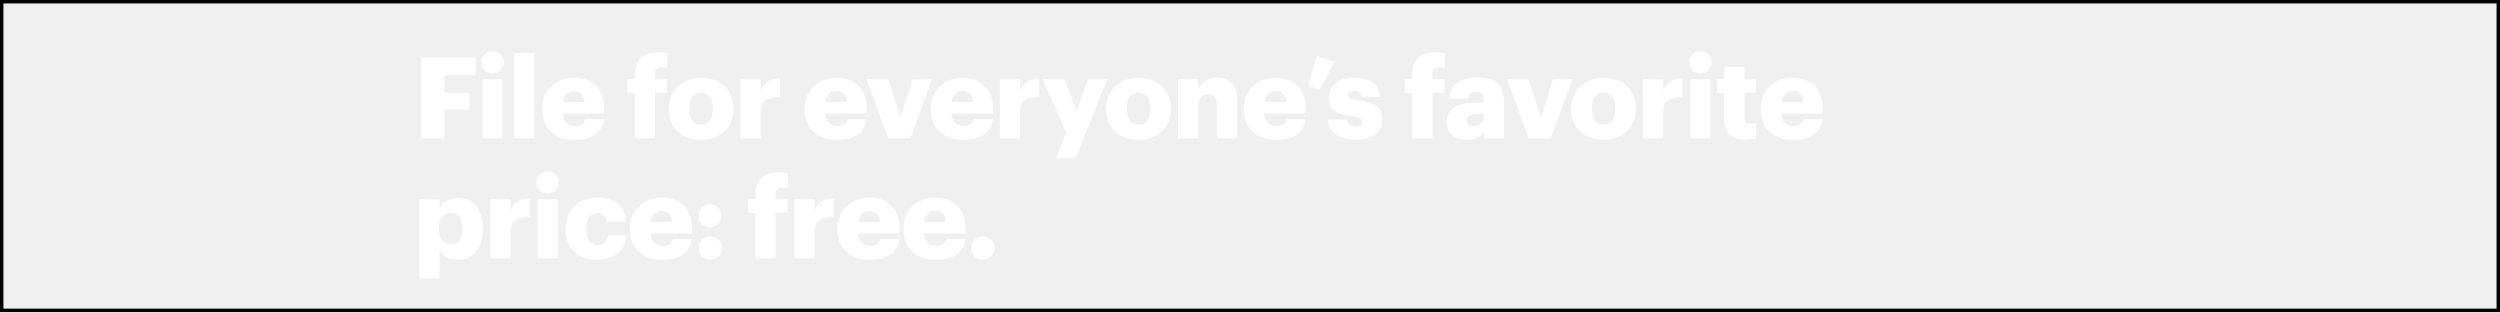
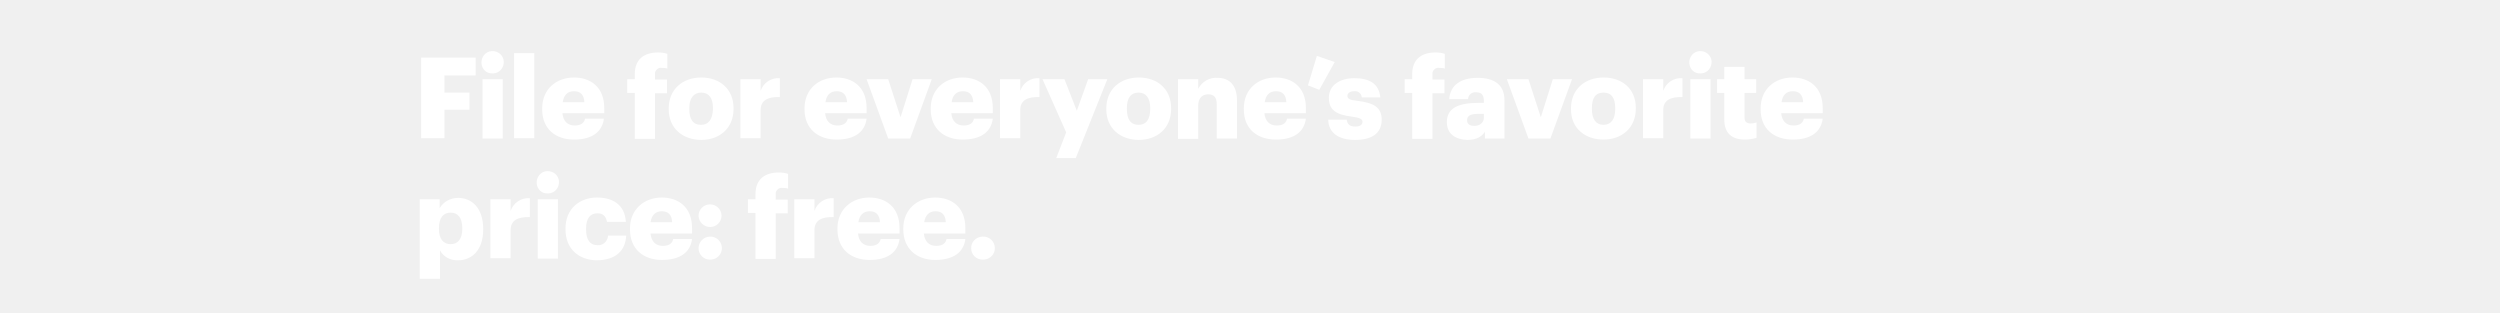
- <svg xmlns="http://www.w3.org/2000/svg" viewBox="0 0 729 91">
-   <g id="Layer_2" data-name="Layer 2">
-     <g id="Layer_23" data-name="Layer 23">
-       <rect x="0.5" y="0.5" width="728" height="90" fill="none" stroke="#000" stroke-miterlimit="10" />
+ <svg xmlns="http://www.w3.org/2000/svg" version="1.1" id="Layer_1" x="0px" y="0px" viewBox="0 0 729 91" style="enable-background:new 0 0 729 91;" xml:space="preserve">
+   <style type="text/css">
+ 	.st0{fill:none;}
+ 	.st1{fill:#FFFFFF;}
+ </style>
+   <g>
+     <g id="Layer_23">
+       <rect x="0.5" y="0.5" class="st0" width="728" height="90" />
    </g>
-     <g id="File_for_everyone_s_favorite_price:_free._copy" data-name="File for everyone’s favorite price: free. copy">
-       <path d="M122.78,16.75h15.94V22h-9.14v5h7.29v5h-7.29v8.35h-6.8Z" fill="#fff" />
-       <path d="M140.4,18.4a3.26,3.26,0,1,1,3.23,3A3.08,3.08,0,0,1,140.4,18.4Zm.3,4.69h5.9V40.35h-5.9Z" fill="#fff" />
-       <path d="M149.94,15.5h5.87V40.35h-5.87Z" fill="#fff" />
-       <path d="M158.05,31.93v-.26c0-5.55,4.13-9,9.34-9,4.72,0,8.78,2.71,8.78,8.92v1.55H164c.16,2.27,1.48,3.6,3.59,3.6,1.95,0,2.78-.9,3-2h5.54c-.52,3.89-3.53,6.1-8.74,6.1C162,40.74,158.05,37.58,158.05,31.93Zm12.38-2.18c-.1-2.08-1.12-3.23-3-3.23s-3,1.15-3.3,3.23Z" fill="#fff" />
-       <path d="M185.11,27.11h-2.17v-4h2.17V21.57c0-4.29,2.68-6.34,6.77-6.34a10.5,10.5,0,0,1,2.71.37v4.32a5.52,5.52,0,0,0-1.62-.23,1.73,1.73,0,0,0-2,1.88v1.52h3.5v4H191V40.35h-5.88Z" fill="#fff" />
-       <path d="M195,31.93v-.26c0-5.55,4.12-9,9.47-9s9.41,3.4,9.41,8.88v.27c0,5.61-4.13,9-9.44,9S195,37.51,195,31.93Zm12.87-.1v-.26c0-2.9-1.16-4.52-3.4-4.52S201,28.6,201,31.5v.27c0,3,1.15,4.58,3.43,4.58S207.82,34.71,207.82,31.83Z" fill="#fff" />
-       <path d="M215.9,23.09h5.91v3.43a5.43,5.43,0,0,1,5.58-3.66v5.51c-3.6-.1-5.58,1-5.58,3.79v8.19H215.9Z" fill="#fff" />
-       <path d="M234.61,31.93v-.26c0-5.55,4.13-9,9.34-9,4.72,0,8.78,2.71,8.78,8.92v1.55H240.59c.16,2.27,1.48,3.6,3.59,3.6,1.95,0,2.78-.9,3-2h5.54c-.53,3.89-3.53,6.1-8.74,6.1C238.57,40.74,234.61,37.58,234.61,31.93ZM247,29.75c-.1-2.08-1.12-3.23-3-3.23s-3,1.15-3.3,3.23Z" fill="#fff" />
-       <path d="M252.7,23.09H259l3.6,11.12,3.53-11.12h5.64l-6.3,17.26H259Z" fill="#fff" />
-       <path d="M271.41,31.93v-.26c0-5.55,4.12-9,9.34-9,4.72,0,8.78,2.71,8.78,8.92v1.55H277.38c.17,2.27,1.49,3.6,3.6,3.6,1.95,0,2.77-.9,3-2h5.55c-.53,3.89-3.53,6.1-8.75,6.1C275.37,40.74,271.41,37.58,271.41,31.93Zm12.37-2.18c-.1-2.08-1.12-3.23-3-3.23s-3,1.15-3.3,3.23Z" fill="#fff" />
-       <path d="M291.57,23.09h5.91v3.43a5.43,5.43,0,0,1,5.58-3.66v5.51c-3.6-.1-5.58,1-5.58,3.79v8.19h-5.91Z" fill="#fff" />
-       <path d="M310.88,38.6,304,23.09h6.4l3.56,9.21,3.31-9.21h5.64l-9.24,23H308Z" fill="#fff" />
-       <path d="M322.56,31.93v-.26c0-5.55,4.12-9,9.47-9s9.4,3.4,9.4,8.88v.27c0,5.61-4.12,9-9.43,9S322.56,37.51,322.56,31.93Zm12.87-.1v-.26c0-2.9-1.16-4.52-3.4-4.52s-3.43,1.55-3.43,4.45v.27c0,3,1.15,4.58,3.43,4.58S335.43,34.71,335.43,31.83Z" fill="#fff" />
-       <path d="M343.51,23.09h5.91v2.77a6.09,6.09,0,0,1,5.68-3.24c3.33,0,5.64,2.08,5.64,6.51V40.35h-5.91v-10c0-1.95-.76-2.91-2.47-2.91s-2.94,1.06-2.94,3.27v9.67h-5.91Z" fill="#fff" />
-       <path d="M362.68,31.93v-.26c0-5.55,4.13-9,9.34-9,4.72,0,8.78,2.71,8.78,8.92v1.55H368.66c.16,2.27,1.48,3.6,3.59,3.6,1.95,0,2.78-.9,3-2h5.54c-.52,3.89-3.53,6.1-8.74,6.1C366.64,40.74,362.68,37.58,362.68,31.93Zm12.38-2.18c-.1-2.08-1.12-3.23-3-3.23s-3,1.15-3.3,3.23Z" fill="#fff" />
-       <path d="M381.39,24.94,384,16.32l5.21,1.75-4.52,8.15Z" fill="#fff" />
-       <path d="M387.27,34.87h5.44c.2,1.25.76,2,2.45,2,1.45,0,2.11-.56,2.11-1.42s-.83-1.22-3.2-1.55c-4.62-.6-6.57-2-6.57-5.55,0-3.83,3.4-5.68,7.39-5.68,4.26,0,7.23,1.46,7.63,5.58h-5.35A1.93,1.93,0,0,0,395,26.49c-1.29,0-1.95.56-1.95,1.35s.79,1.16,2.91,1.42c4.78.59,7.09,1.85,7.09,5.54,0,4.1-3,5.94-7.82,5.94S387.4,38.7,387.27,34.87Z" fill="#fff" />
-       <path d="M411.82,27.11h-2.18v-4h2.18V21.57c0-4.29,2.67-6.34,6.77-6.34a10.35,10.35,0,0,1,2.7.37v4.32a5.45,5.45,0,0,0-1.61-.23,1.73,1.73,0,0,0-2,1.88v1.52h3.49v4H417.7V40.35h-5.88Z" fill="#fff" />
-       <path d="M421.85,35.56c0-4.06,3.44-5.64,9.18-5.64h1.65v-.4c0-1.65-.4-2.74-2.28-2.74a2.12,2.12,0,0,0-2.34,2h-5.55c.27-4.16,3.53-6.21,8.25-6.21s7.79,1.95,7.79,6.54V40.35h-5.74v-2c-.82,1.25-2.34,2.4-5.12,2.4C424.59,40.74,421.85,39.23,421.85,35.56Zm10.83-1.25V33.25h-1.55c-2.38,0-3.44.46-3.44,1.88,0,1,.66,1.62,2.05,1.62C431.42,36.75,432.68,35.79,432.68,34.31Z" fill="#fff" />
-       <path d="M439.44,23.09h6.31l3.59,11.12,3.53-11.12h5.65l-6.31,17.26h-6.43Z" fill="#fff" />
-       <path d="M458.15,31.93v-.26c0-5.55,4.13-9,9.47-9S477,26,477,31.5v.27c0,5.61-4.13,9-9.44,9S458.15,37.51,458.15,31.93Zm12.87-.1v-.26c0-2.9-1.15-4.52-3.4-4.52s-3.43,1.55-3.43,4.45v.27c0,3,1.16,4.58,3.43,4.58S471,34.71,471,31.83Z" fill="#fff" />
-       <path d="M479.11,23.09H485v3.43a5.44,5.44,0,0,1,5.58-3.66v5.51c-3.59-.1-5.58,1-5.58,3.79v8.19h-5.9Z" fill="#fff" />
-       <path d="M492.6,18.4a3.26,3.26,0,1,1,3.24,3A3.09,3.09,0,0,1,492.6,18.4Zm.3,4.69h5.91V40.35H492.9Z" fill="#fff" />
-       <path d="M502.77,34.8V27.11h-2.08v-4h2.08v-3.6h5.9v3.6h3.4v4h-3.4v7.13c0,1.26.63,1.82,1.75,1.82a4.5,4.5,0,0,0,1.69-.3v4.49a12.35,12.35,0,0,1-3.27.49C505,40.74,502.77,38.86,502.77,34.8Z" fill="#fff" />
-       <path d="M513.39,31.93v-.26c0-5.55,4.13-9,9.34-9,4.72,0,8.78,2.71,8.78,8.92v1.55H519.37c.16,2.27,1.48,3.6,3.59,3.6,1.95,0,2.78-.9,3-2h5.54c-.53,3.89-3.53,6.1-8.74,6.1C517.35,40.74,513.39,37.58,513.39,31.93Zm12.38-2.18c-.1-2.08-1.12-3.23-3-3.23s-3,1.15-3.3,3.23Z" fill="#fff" />
-       <path d="M122.25,58.09h5.91v2.57a6.09,6.09,0,0,1,5.38-3c4,0,7.29,3,7.29,8.95v.26c0,5.94-3.27,8.92-7.33,8.92a5.7,5.7,0,0,1-5.34-2.94v8.31h-5.91Zm12.57,8.74v-.26c0-3-1.32-4.49-3.4-4.49S128,63.63,128,66.54v.26c0,2.94,1.29,4.42,3.43,4.42S134.82,69.67,134.82,66.83Z" fill="#fff" />
-       <path d="M143,58.09h5.91v3.43a5.44,5.44,0,0,1,5.58-3.66v5.51c-3.6-.1-5.58,1-5.58,3.79v8.19H143Z" fill="#fff" />
-       <path d="M156.47,53.4a3.26,3.26,0,1,1,3.23,3A3.08,3.08,0,0,1,156.47,53.4Zm.3,4.69h5.9V75.35h-5.9Z" fill="#fff" />
-       <path d="M164.92,66.93v-.26c0-5.74,4.12-9.05,9.21-9.05,4.22,0,8.12,1.85,8.45,7.1H177c-.26-1.62-1.06-2.51-2.77-2.51-2.08,0-3.3,1.49-3.3,4.39v.27c0,3,1.15,4.55,3.4,4.55a2.87,2.87,0,0,0,3-2.87h5.31c-.16,4.36-3.1,7.2-8.68,7.2C168.85,75.75,164.92,72.74,164.92,66.93Z" fill="#fff" />
-       <path d="M183.66,66.93v-.26c0-5.55,4.13-9.05,9.34-9.05,4.72,0,8.78,2.71,8.78,8.92v1.55H189.64c.16,2.28,1.48,3.6,3.59,3.6,2,0,2.77-.9,3-2h5.54c-.53,3.89-3.53,6.11-8.75,6.11C187.62,75.75,183.66,72.58,183.66,66.93ZM196,64.75c-.1-2.08-1.12-3.23-3-3.23s-3,1.15-3.3,3.23Z" fill="#fff" />
-       <path d="M203.69,62.94a3.31,3.31,0,0,1,3.37-3.33,3.33,3.33,0,1,1,0,6.66A3.29,3.29,0,0,1,203.69,62.94Zm0,9.44A3.31,3.31,0,0,1,207.06,69a3.34,3.34,0,1,1,0,6.67A3.31,3.31,0,0,1,203.69,72.38Z" fill="#fff" />
-       <path d="M220.29,62.11h-2.18v-4h2.18V56.57c0-4.29,2.67-6.34,6.77-6.34a10.83,10.83,0,0,1,2.7.36v4.33a5.45,5.45,0,0,0-1.61-.23,1.73,1.73,0,0,0-2,1.88v1.52h3.49v4h-3.49V75.35h-5.88Z" fill="#fff" />
-       <path d="M231.64,58.09h5.91v3.43a5.43,5.43,0,0,1,5.58-3.66v5.51c-3.6-.1-5.58,1-5.58,3.79v8.19h-5.91Z" fill="#fff" />
-       <path d="M244.18,66.93v-.26c0-5.55,4.13-9.05,9.34-9.05,4.72,0,8.78,2.71,8.78,8.92v1.55H250.16c.16,2.28,1.48,3.6,3.59,3.6,1.95,0,2.78-.9,3-2h5.54c-.53,3.89-3.53,6.11-8.74,6.11C248.14,75.75,244.18,72.58,244.18,66.93Zm12.38-2.18c-.1-2.08-1.12-3.23-3-3.23s-3,1.15-3.3,3.23Z" fill="#fff" />
-       <path d="M263.42,66.93v-.26c0-5.55,4.13-9.05,9.34-9.05,4.72,0,8.78,2.71,8.78,8.92v1.55H269.39c.17,2.28,1.49,3.6,3.6,3.6,1.95,0,2.77-.9,3-2h5.54c-.53,3.89-3.53,6.11-8.75,6.11C267.38,75.75,263.42,72.58,263.42,66.93Zm12.38-2.18c-.1-2.08-1.12-3.23-3-3.23s-3,1.15-3.3,3.23Z" fill="#fff" />
-       <path d="M283.19,72.38A3.29,3.29,0,0,1,286.55,69a3.34,3.34,0,1,1,0,6.67A3.29,3.29,0,0,1,283.19,72.38Z" fill="#fff" />
+     <g id="File_for_everyone_s_favorite_price:_free._copy">
+       <path class="st1" d="M122.8,16.8h15.9V22h-9.1v5h7.3v5h-7.3v8.3h-6.8V16.8z" />
+       <path class="st1" d="M140.4,18.4c-0.1-1.8,1.2-3.4,3-3.5c1.8-0.1,3.4,1.2,3.5,3c0.1,1.8-1.2,3.4-3,3.5c-0.1,0-0.2,0-0.3,0    C141.9,21.5,140.5,20.2,140.4,18.4C140.4,18.4,140.4,18.4,140.4,18.4z M140.7,23.1h5.9v17.3h-5.9V23.1z" />
+       <path class="st1" d="M149.9,15.5h5.9v24.8h-5.9V15.5z" />
+       <path class="st1" d="M158.1,31.9v-0.3c0-5.6,4.1-9,9.3-9c4.7,0,8.8,2.7,8.8,8.9v1.5H164c0.2,2.3,1.5,3.6,3.6,3.6    c1.9,0,2.8-0.9,3-2h5.5c-0.5,3.9-3.5,6.1-8.7,6.1C162,40.7,158.1,37.6,158.1,31.9z M170.4,29.8c-0.1-2.1-1.1-3.2-3-3.2    s-3,1.1-3.3,3.2H170.4z" />
+       <path class="st1" d="M185.1,27.1h-2.2v-4h2.2v-1.5c0-4.3,2.7-6.3,6.8-6.3c0.9,0,1.8,0.1,2.7,0.4v4.3c-0.5-0.2-1.1-0.2-1.6-0.2    c-0.9-0.2-1.8,0.5-2,1.4c0,0.1,0,0.3,0,0.5v1.5h3.5v4H191v13.3h-5.9L185.1,27.1z" />
+       <path class="st1" d="M195,31.9v-0.3c0-5.6,4.1-9,9.5-9s9.4,3.4,9.4,8.9v0.3c0,5.6-4.1,9-9.4,9S195,37.5,195,31.9z M207.9,31.8    v-0.3c0-2.9-1.2-4.5-3.4-4.5s-3.5,1.6-3.5,4.5v0.3c0,3,1.1,4.6,3.4,4.6S207.8,34.7,207.9,31.8L207.9,31.8z" />
+       <path class="st1" d="M215.9,23.1h5.9v3.4c0.8-2.4,3.1-3.9,5.6-3.7v5.5c-3.6-0.1-5.6,1-5.6,3.8v8.2h-5.9V23.1z" />
+       <path class="st1" d="M234.6,31.9v-0.3c0-5.6,4.1-9,9.3-9c4.7,0,8.8,2.7,8.8,8.9v1.5h-12.1c0.2,2.3,1.5,3.6,3.6,3.6    c1.9,0,2.8-0.9,3-2h5.5c-0.5,3.9-3.5,6.1-8.7,6.1C238.6,40.7,234.6,37.6,234.6,31.9z M247,29.8c-0.1-2.1-1.1-3.2-3-3.2    s-3,1.1-3.3,3.2H247z" />
+       <path class="st1" d="M252.7,23.1h6.3l3.6,11.1l3.5-11.1h5.6l-6.3,17.3H259L252.7,23.1z" />
+       <path class="st1" d="M271.4,31.9v-0.3c0-5.6,4.1-9,9.3-9c4.7,0,8.8,2.7,8.8,8.9v1.5h-12.1c0.2,2.3,1.5,3.6,3.6,3.6    c2,0,2.8-0.9,3-2h5.5c-0.5,3.9-3.5,6.1-8.8,6.1C275.4,40.7,271.4,37.6,271.4,31.9z M283.8,29.8c-0.1-2.1-1.1-3.2-3-3.2    s-3,1.1-3.3,3.2H283.8z" />
+       <path class="st1" d="M291.6,23.1h5.9v3.4c0.8-2.4,3.1-3.9,5.6-3.7v5.5c-3.6-0.1-5.6,1-5.6,3.8v8.2h-5.9V23.1z" />
+       <path class="st1" d="M310.9,38.6L304,23.1h6.4l3.6,9.2l3.3-9.2h5.6l-9.2,23H308L310.9,38.6z" />
+       <path class="st1" d="M322.6,31.9v-0.3c0-5.6,4.1-9,9.5-9s9.4,3.4,9.4,8.9v0.3c0,5.6-4.1,9-9.4,9S322.6,37.5,322.6,31.9z     M335.4,31.8v-0.3c0-2.9-1.2-4.5-3.4-4.5s-3.4,1.5-3.4,4.5v0.3c0,3,1.1,4.6,3.4,4.6S335.4,34.7,335.4,31.8z" />
+       <path class="st1" d="M343.5,23.1h5.9v2.8c1.1-2.1,3.3-3.4,5.7-3.2c3.3,0,5.6,2.1,5.6,6.5v11.2h-5.9v-10c0-2-0.8-2.9-2.5-2.9    s-2.9,1.1-2.9,3.3v9.7h-5.9V23.1z" />
+       <path class="st1" d="M362.7,31.9v-0.3c0-5.6,4.1-9,9.3-9c4.7,0,8.8,2.7,8.8,8.9v1.5h-12.1c0.2,2.3,1.5,3.6,3.6,3.6    c2,0,2.8-0.9,3-2h5.5c-0.5,3.9-3.5,6.1-8.7,6.1C366.6,40.7,362.7,37.6,362.7,31.9z M375.1,29.8c-0.1-2.1-1.1-3.2-3-3.2    s-3,1.1-3.3,3.2H375.1z" />
+       <path class="st1" d="M381.4,24.9l2.6-8.6l5.2,1.8l-4.5,8.1L381.4,24.9z" />
+       <path class="st1" d="M387.3,34.9h5.4c0.2,1.3,0.8,2,2.5,2c1.5,0,2.1-0.6,2.1-1.4s-0.8-1.2-3.2-1.5c-4.6-0.6-6.6-2-6.6-5.5    c0-3.8,3.4-5.7,7.4-5.7c4.3,0,7.2,1.5,7.6,5.6h-5.4c-0.1-1.1-1-1.9-2.1-1.8c0,0-0.1,0-0.1,0c-1.3,0-2,0.6-2,1.4s0.8,1.2,2.9,1.4    c4.8,0.6,7.1,1.9,7.1,5.5c0,4.1-3,5.9-7.8,5.9S387.4,38.7,387.3,34.9z" />
+       <path class="st1" d="M411.8,27.1h-2.2v-4h2.2v-1.5c0-4.3,2.7-6.3,6.8-6.3c0.9,0,1.8,0.1,2.7,0.4v4.3c-0.5-0.2-1.1-0.2-1.6-0.2    c-0.9-0.2-1.8,0.5-2,1.4c0,0.1,0,0.3,0,0.5v1.5h3.5v4h-3.5v13.3h-5.9V27.1z" />
+       <path class="st1" d="M421.9,35.6c0-4.1,3.4-5.6,9.2-5.6h1.6v-0.4c0-1.6-0.4-2.7-2.3-2.7c-1.2-0.1-2.2,0.7-2.3,1.9c0,0,0,0.1,0,0.1    h-5.5c0.3-4.2,3.5-6.2,8.3-6.2s7.8,2,7.8,6.5v11.2h-5.7v-2c-0.8,1.3-2.3,2.4-5.1,2.4C424.6,40.7,421.9,39.2,421.9,35.6z     M432.7,34.3v-1.1h-1.5c-2.4,0-3.4,0.5-3.4,1.9c0,1,0.7,1.6,2,1.6C431.4,36.8,432.7,35.8,432.7,34.3z" />
+       <path class="st1" d="M439.4,23.1h6.3l3.6,11.1l3.5-11.1h5.6l-6.3,17.3h-6.4L439.4,23.1z" />
+       <path class="st1" d="M458.1,31.9v-0.3c0-5.6,4.1-9,9.5-9s9.4,3.3,9.4,8.8v0.3c0,5.6-4.1,9-9.4,9S458.1,37.5,458.1,31.9z M471,31.8    v-0.3c0-2.9-1.1-4.5-3.4-4.5s-3.4,1.5-3.4,4.5v0.3c0,3,1.2,4.6,3.4,4.6S471,34.7,471,31.8L471,31.8z" />
+       <path class="st1" d="M479.1,23.1h5.9v3.4c0.8-2.4,3.1-3.9,5.6-3.7v5.5c-3.6-0.1-5.6,1-5.6,3.8v8.2h-5.9L479.1,23.1z" />
+       <path class="st1" d="M492.6,18.4c-0.1-1.8,1.2-3.4,3-3.5s3.4,1.2,3.5,3s-1.2,3.4-3,3.5c-0.1,0-0.2,0-0.3,0    C494.1,21.5,492.7,20.2,492.6,18.4C492.6,18.4,492.6,18.4,492.6,18.4z M492.9,23.1h5.9v17.3h-5.9V23.1z" />
+       <path class="st1" d="M502.8,34.8v-7.7h-2.1v-4h2.1v-3.6h5.9v3.6h3.4v4h-3.4v7.1c0,1.3,0.6,1.8,1.8,1.8c0.6,0,1.2-0.1,1.7-0.3v4.5    c-1.1,0.3-2.2,0.5-3.3,0.5C505,40.7,502.8,38.9,502.8,34.8z" />
+       <path class="st1" d="M513.4,31.9v-0.3c0-5.6,4.1-9,9.3-9c4.7,0,8.8,2.7,8.8,8.9v1.5h-12.1c0.2,2.3,1.5,3.6,3.6,3.6    c2,0,2.8-0.9,3-2h5.5c-0.5,3.9-3.5,6.1-8.7,6.1C517.3,40.7,513.4,37.6,513.4,31.9z M525.8,29.8c-0.1-2.1-1.1-3.2-3-3.2    s-3,1.1-3.3,3.2H525.8z" />
+       <path class="st1" d="M122.3,58.1h5.9v2.6c1.1-1.9,3.2-3,5.4-3c4,0,7.3,3,7.3,9v0.3c0,5.9-3.3,8.9-7.3,8.9c-2.2,0.1-4.3-1-5.3-2.9    v8.3h-5.9V58.1z M134.8,66.8v-0.3c0-3-1.3-4.5-3.4-4.5s-3.4,1.5-3.4,4.5v0.3c0,2.9,1.3,4.4,3.4,4.4S134.8,69.7,134.8,66.8z" />
+       <path class="st1" d="M143,58.1h5.9v3.4c0.8-2.4,3.1-3.9,5.6-3.7v5.5c-3.6-0.1-5.6,1-5.6,3.8v8.2H143V58.1z" />
+       <path class="st1" d="M156.5,53.4c-0.1-1.8,1.2-3.4,3-3.5c1.8-0.1,3.4,1.2,3.5,3c0.1,1.8-1.2,3.4-3,3.5c-0.1,0-0.2,0-0.3,0    C158,56.5,156.6,55.2,156.5,53.4C156.5,53.4,156.5,53.4,156.5,53.4z M156.8,58.1h5.9v17.3h-5.9V58.1z" />
+       <path class="st1" d="M164.9,66.9v-0.3c0-5.7,4.1-9,9.2-9c4.2,0,8.1,1.8,8.4,7.1H177c-0.3-1.6-1.1-2.5-2.8-2.5    c-2.1,0-3.3,1.5-3.3,4.4v0.3c0,3,1.1,4.6,3.4,4.6c1.6,0.1,2.9-1.2,3-2.7c0,0,0-0.1,0-0.1h5.3c-0.2,4.4-3.1,7.2-8.7,7.2    C168.9,75.8,164.9,72.7,164.9,66.9z" />
+       <path class="st1" d="M183.7,66.9v-0.3c0-5.5,4.1-9,9.3-9c4.7,0,8.8,2.7,8.8,8.9v1.6h-12.1c0.2,2.3,1.5,3.6,3.6,3.6    c2,0,2.8-0.9,3-2h5.5c-0.5,3.9-3.5,6.1-8.8,6.1C187.6,75.8,183.7,72.6,183.7,66.9z M196,64.8c-0.1-2.1-1.1-3.2-3-3.2    s-3,1.2-3.3,3.2H196z" />
+       <path class="st1" d="M203.7,62.9c0-1.8,1.5-3.3,3.3-3.3c0,0,0.1,0,0.1,0c1.8,0,3.3,1.5,3.3,3.3c0,1.8-1.5,3.3-3.3,3.3l0,0    c-1.8,0-3.3-1.4-3.4-3.2C203.7,63,203.7,63,203.7,62.9z M203.7,72.4c0-1.8,1.4-3.3,3.2-3.4c0,0,0.1,0,0.1,0    c1.8-0.1,3.4,1.3,3.5,3.2c0.1,1.8-1.3,3.4-3.2,3.5c-0.1,0-0.2,0-0.4,0C205.2,75.7,203.7,74.2,203.7,72.4    C203.7,72.4,203.7,72.4,203.7,72.4z" />
+       <path class="st1" d="M220.3,62.1h-2.2v-4h2.2v-1.5c0-4.3,2.7-6.3,6.8-6.3c0.9,0,1.8,0.1,2.7,0.4v4.3c-0.5-0.2-1.1-0.2-1.6-0.2    c-0.9-0.2-1.8,0.5-2,1.4c0,0.1,0,0.3,0,0.5v1.5h3.5v4h-3.5v13.3h-5.9L220.3,62.1z" />
+       <path class="st1" d="M231.6,58.1h5.9v3.4c0.8-2.4,3.1-3.9,5.6-3.7v5.5c-3.6-0.1-5.6,1-5.6,3.8v8.2h-5.9V58.1z" />
+       <path class="st1" d="M244.2,66.9v-0.3c0-5.5,4.1-9,9.3-9c4.7,0,8.8,2.7,8.8,8.9v1.6h-12.1c0.2,2.3,1.5,3.6,3.6,3.6    c1.9,0,2.8-0.9,3-2h5.5c-0.5,3.9-3.5,6.1-8.7,6.1C248.1,75.8,244.2,72.6,244.2,66.9z M256.6,64.8c-0.1-2.1-1.1-3.2-3-3.2    s-3,1.2-3.3,3.2H256.6z" />
+       <path class="st1" d="M263.4,66.9v-0.3c0-5.5,4.1-9,9.3-9c4.7,0,8.8,2.7,8.8,8.9v1.6h-12.1c0.2,2.3,1.5,3.6,3.6,3.6    c2,0,2.8-0.9,3-2h5.5c-0.5,3.9-3.5,6.1-8.8,6.1C267.4,75.8,263.4,72.6,263.4,66.9z M275.8,64.8c-0.1-2.1-1.1-3.2-3-3.2    s-3,1.2-3.3,3.2H275.8z" />
+       <path class="st1" d="M283.2,72.4c-0.1-1.8,1.4-3.3,3.2-3.4c0.1,0,0.1,0,0.2,0c1.8-0.1,3.4,1.3,3.5,3.2c0.1,1.8-1.3,3.4-3.2,3.5    c-0.1,0-0.2,0-0.4,0C284.7,75.7,283.2,74.3,283.2,72.4C283.2,72.4,283.2,72.4,283.2,72.4z" />
    </g>
  </g>
</svg>
